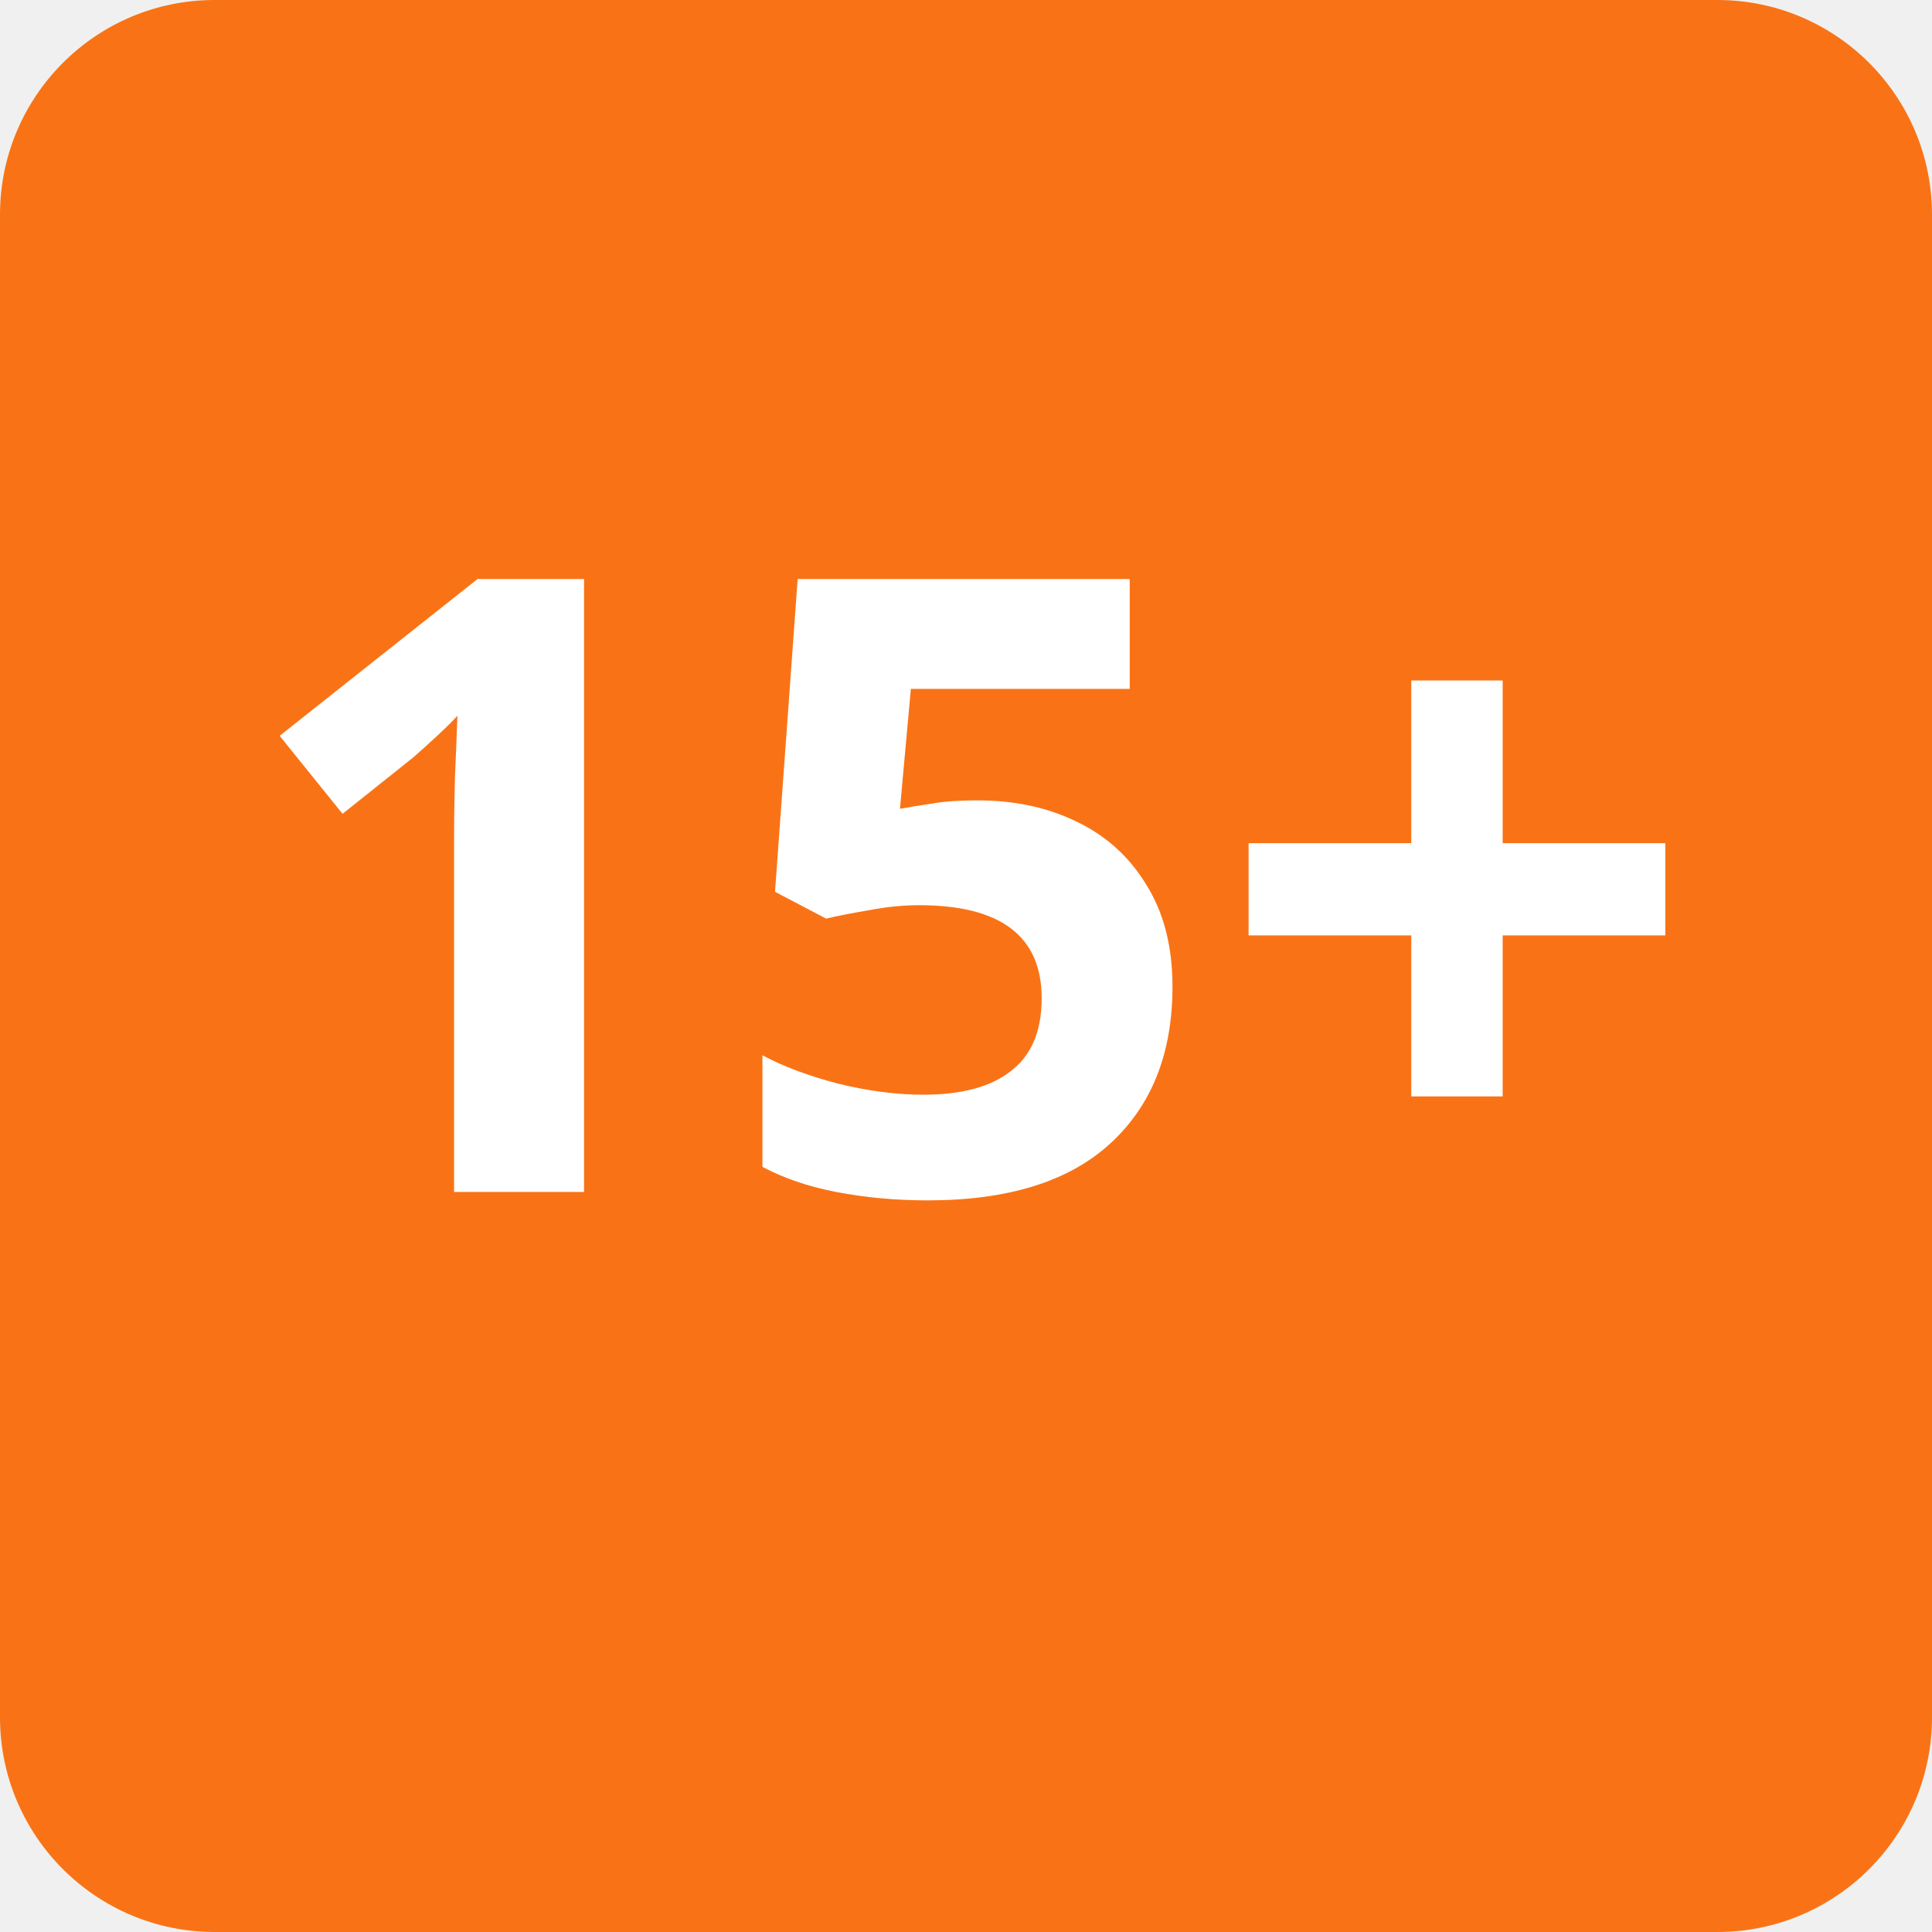
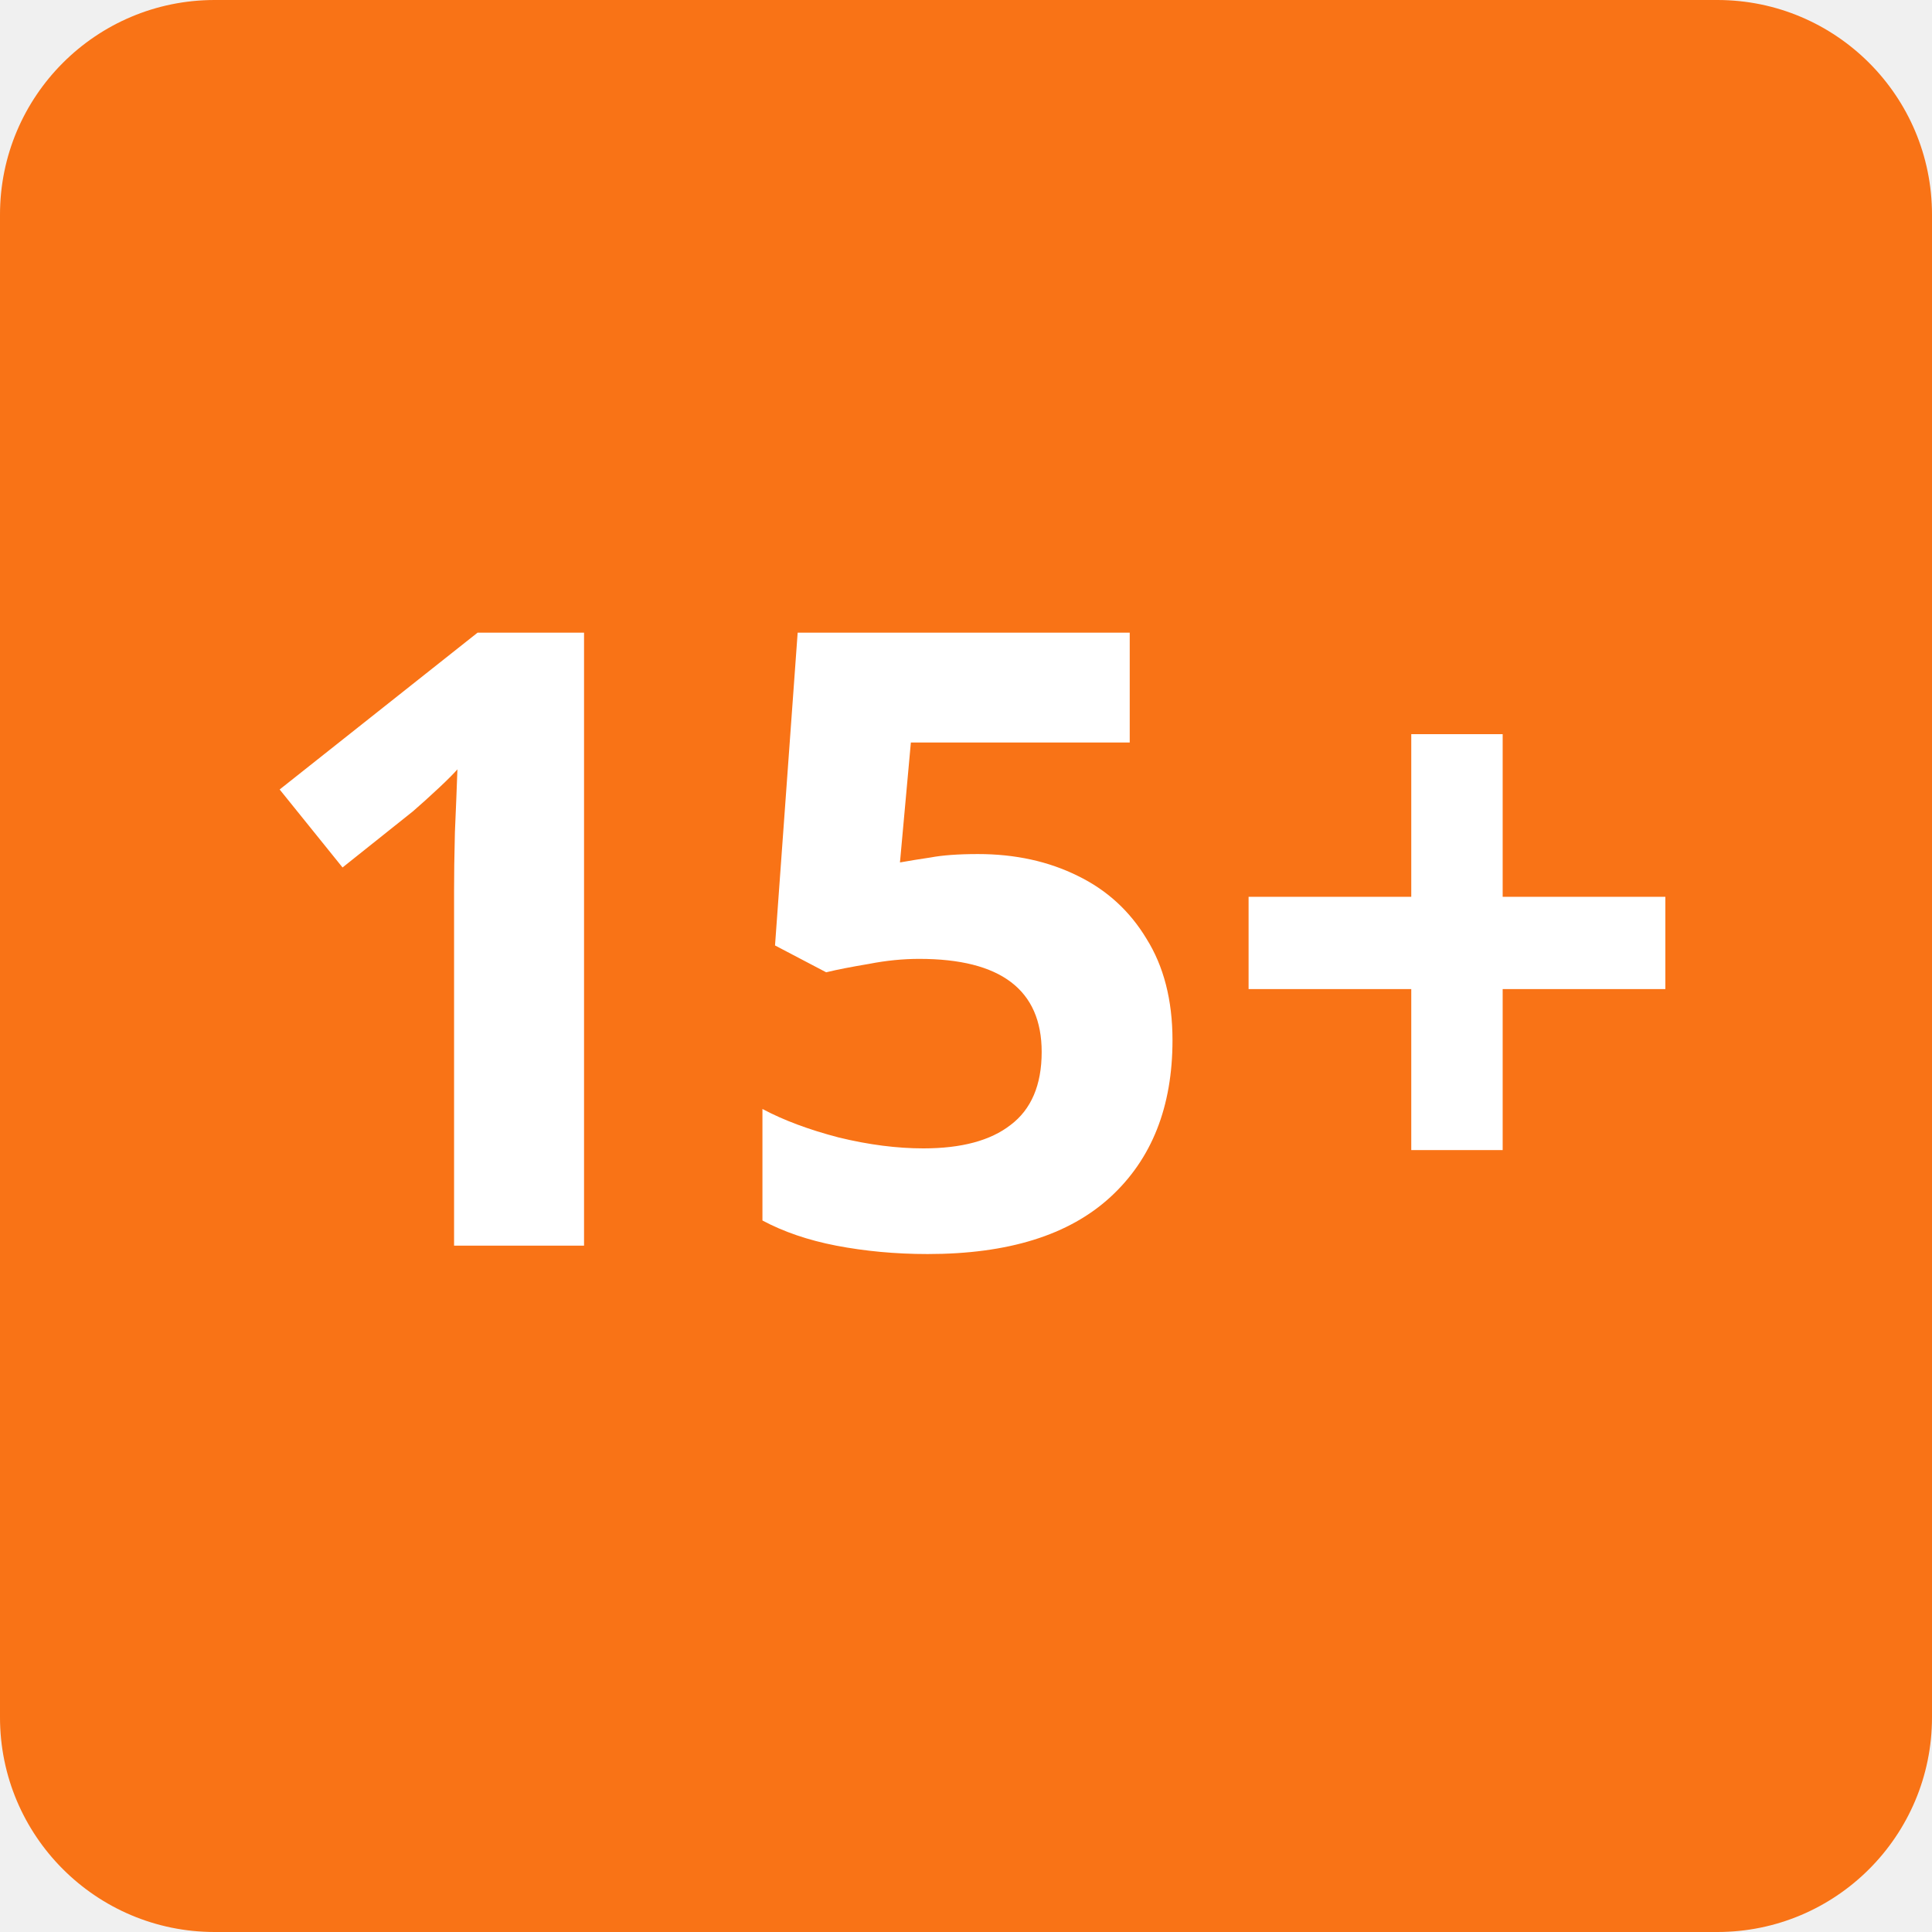
<svg xmlns="http://www.w3.org/2000/svg" viewBox="0 0 36 36">
  <rect width="36" height="36" rx="4" fill="#f97316" />
-   <text x="18" y="16" text-anchor="middle" dominant-baseline="central" font-family="system-ui,sans-serif" font-size="16" font-weight="bold" fill="white">15+</text>
+   <text x="18" y="17" text-anchor="middle" dominant-baseline="central" font-family="system-ui,sans-serif" font-size="16" font-weight="bold" fill="white">15+</text>
</svg>
